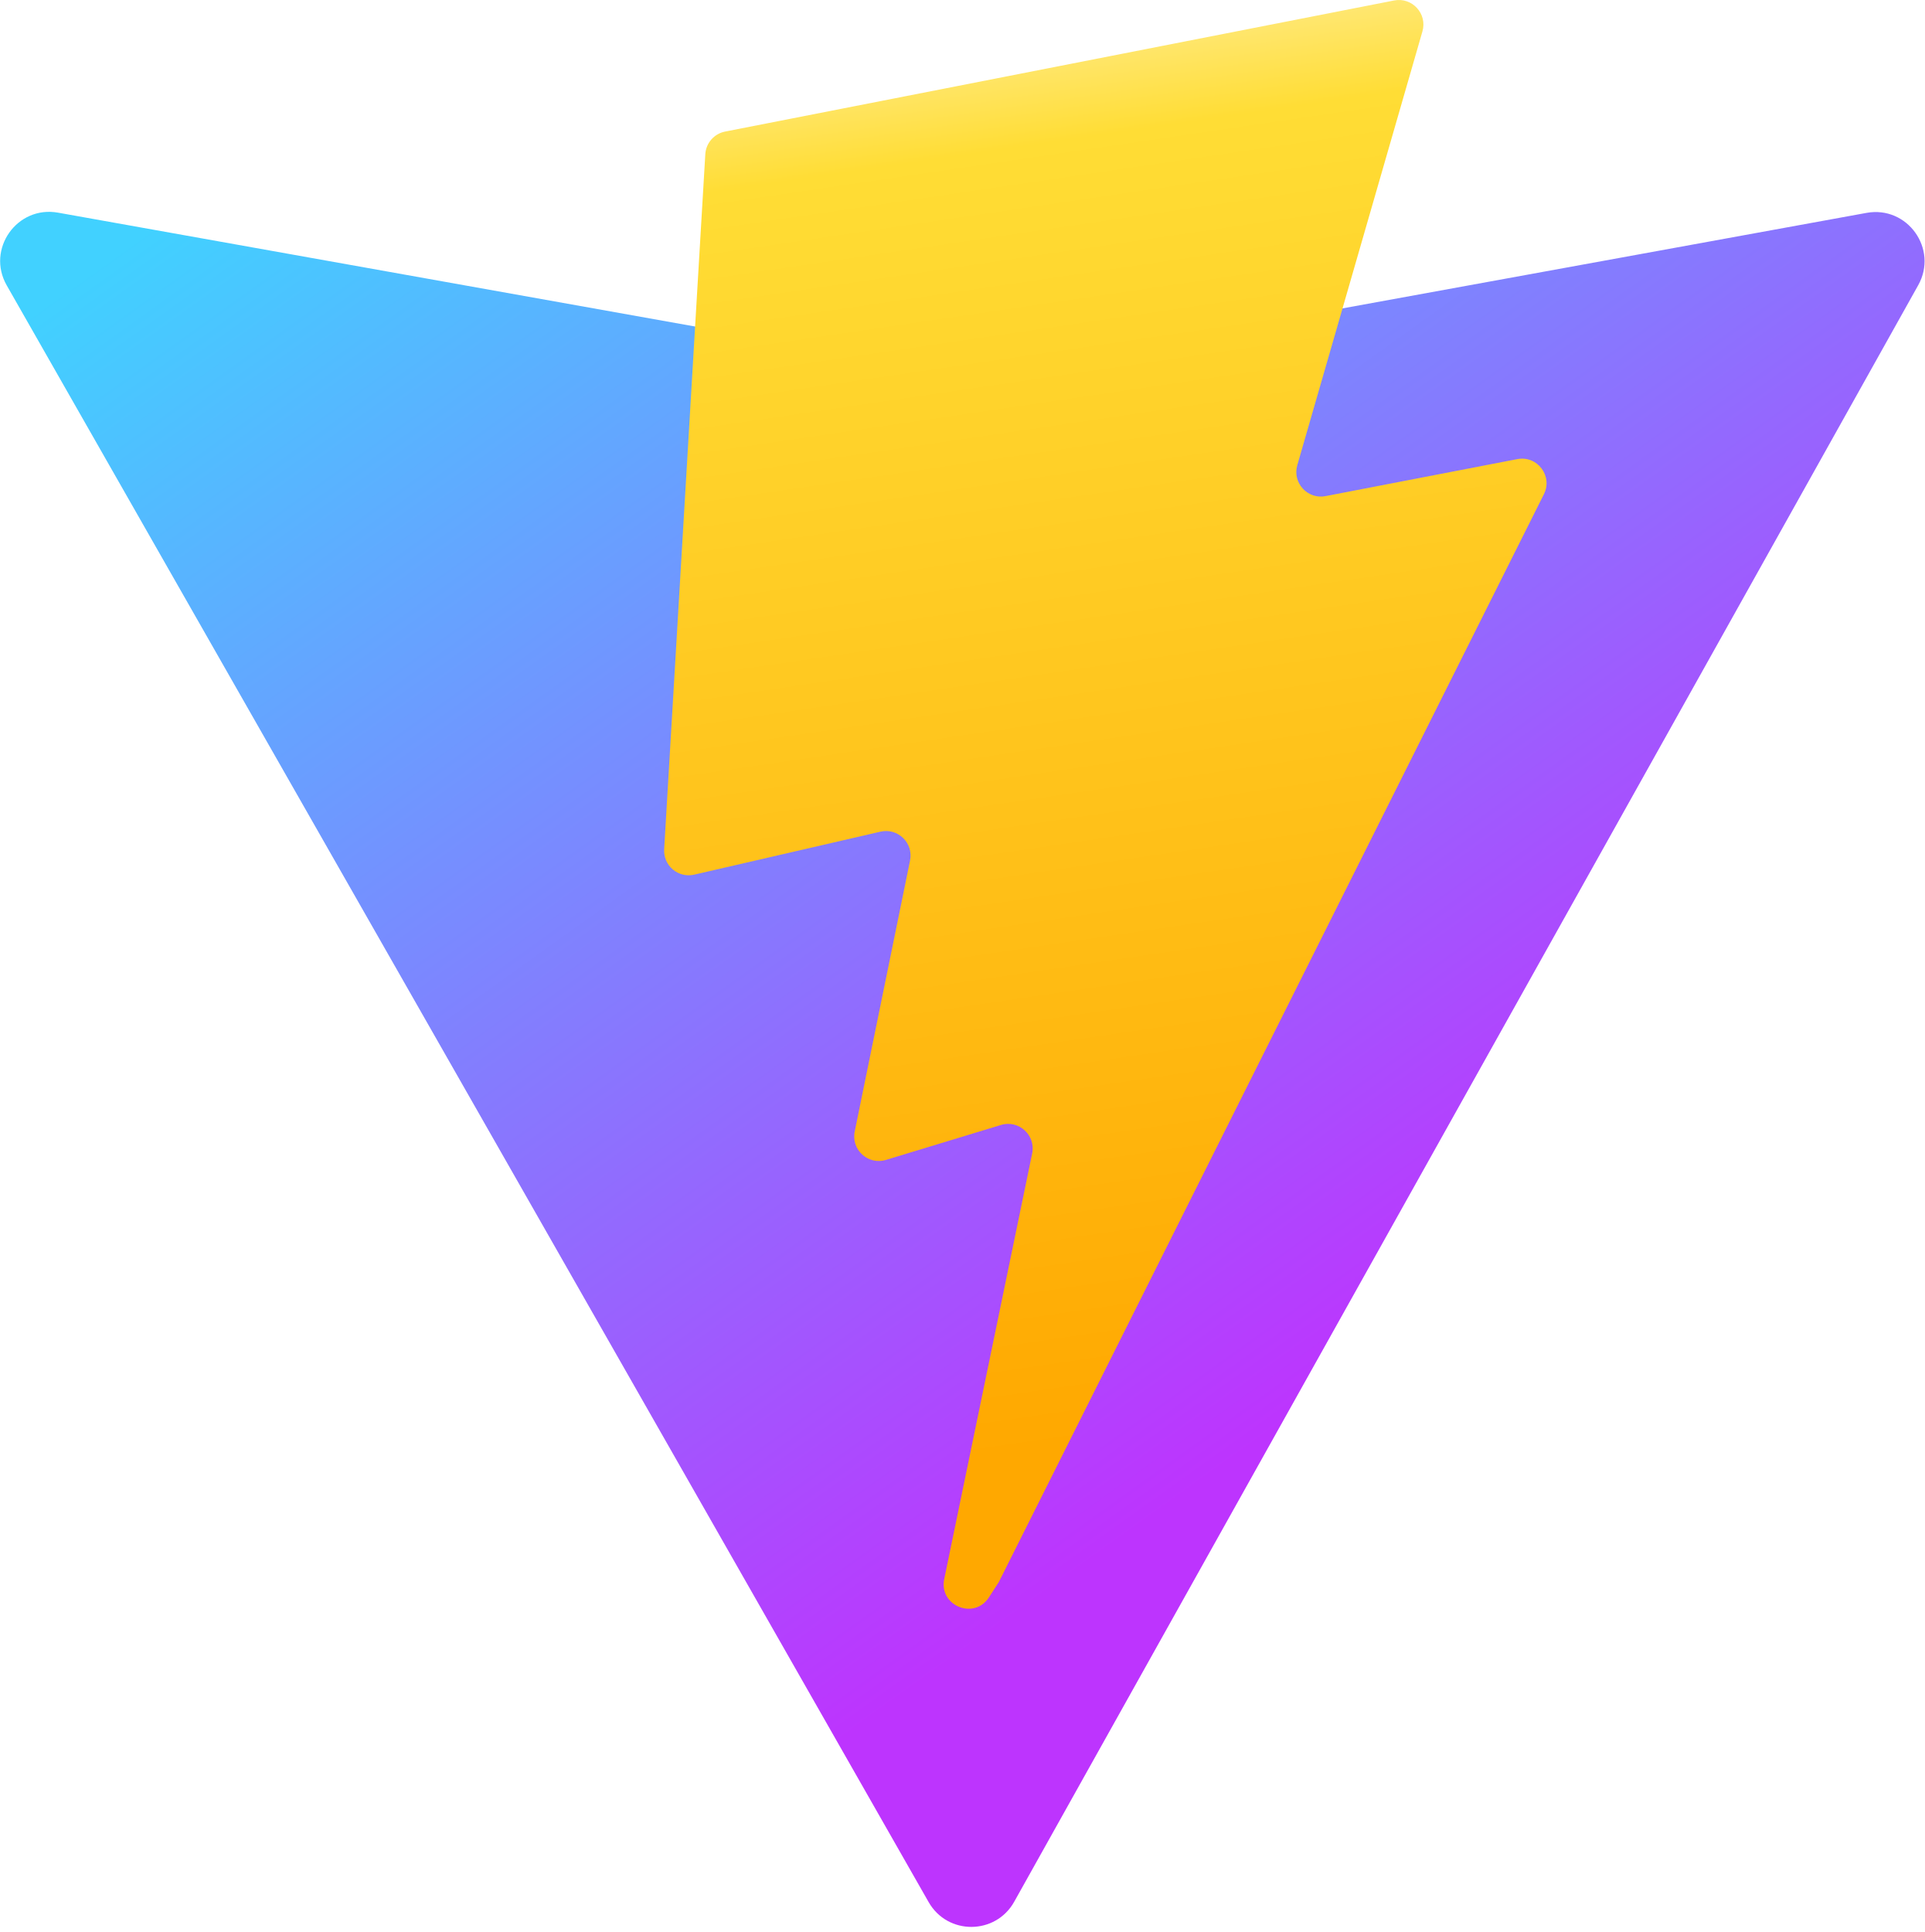
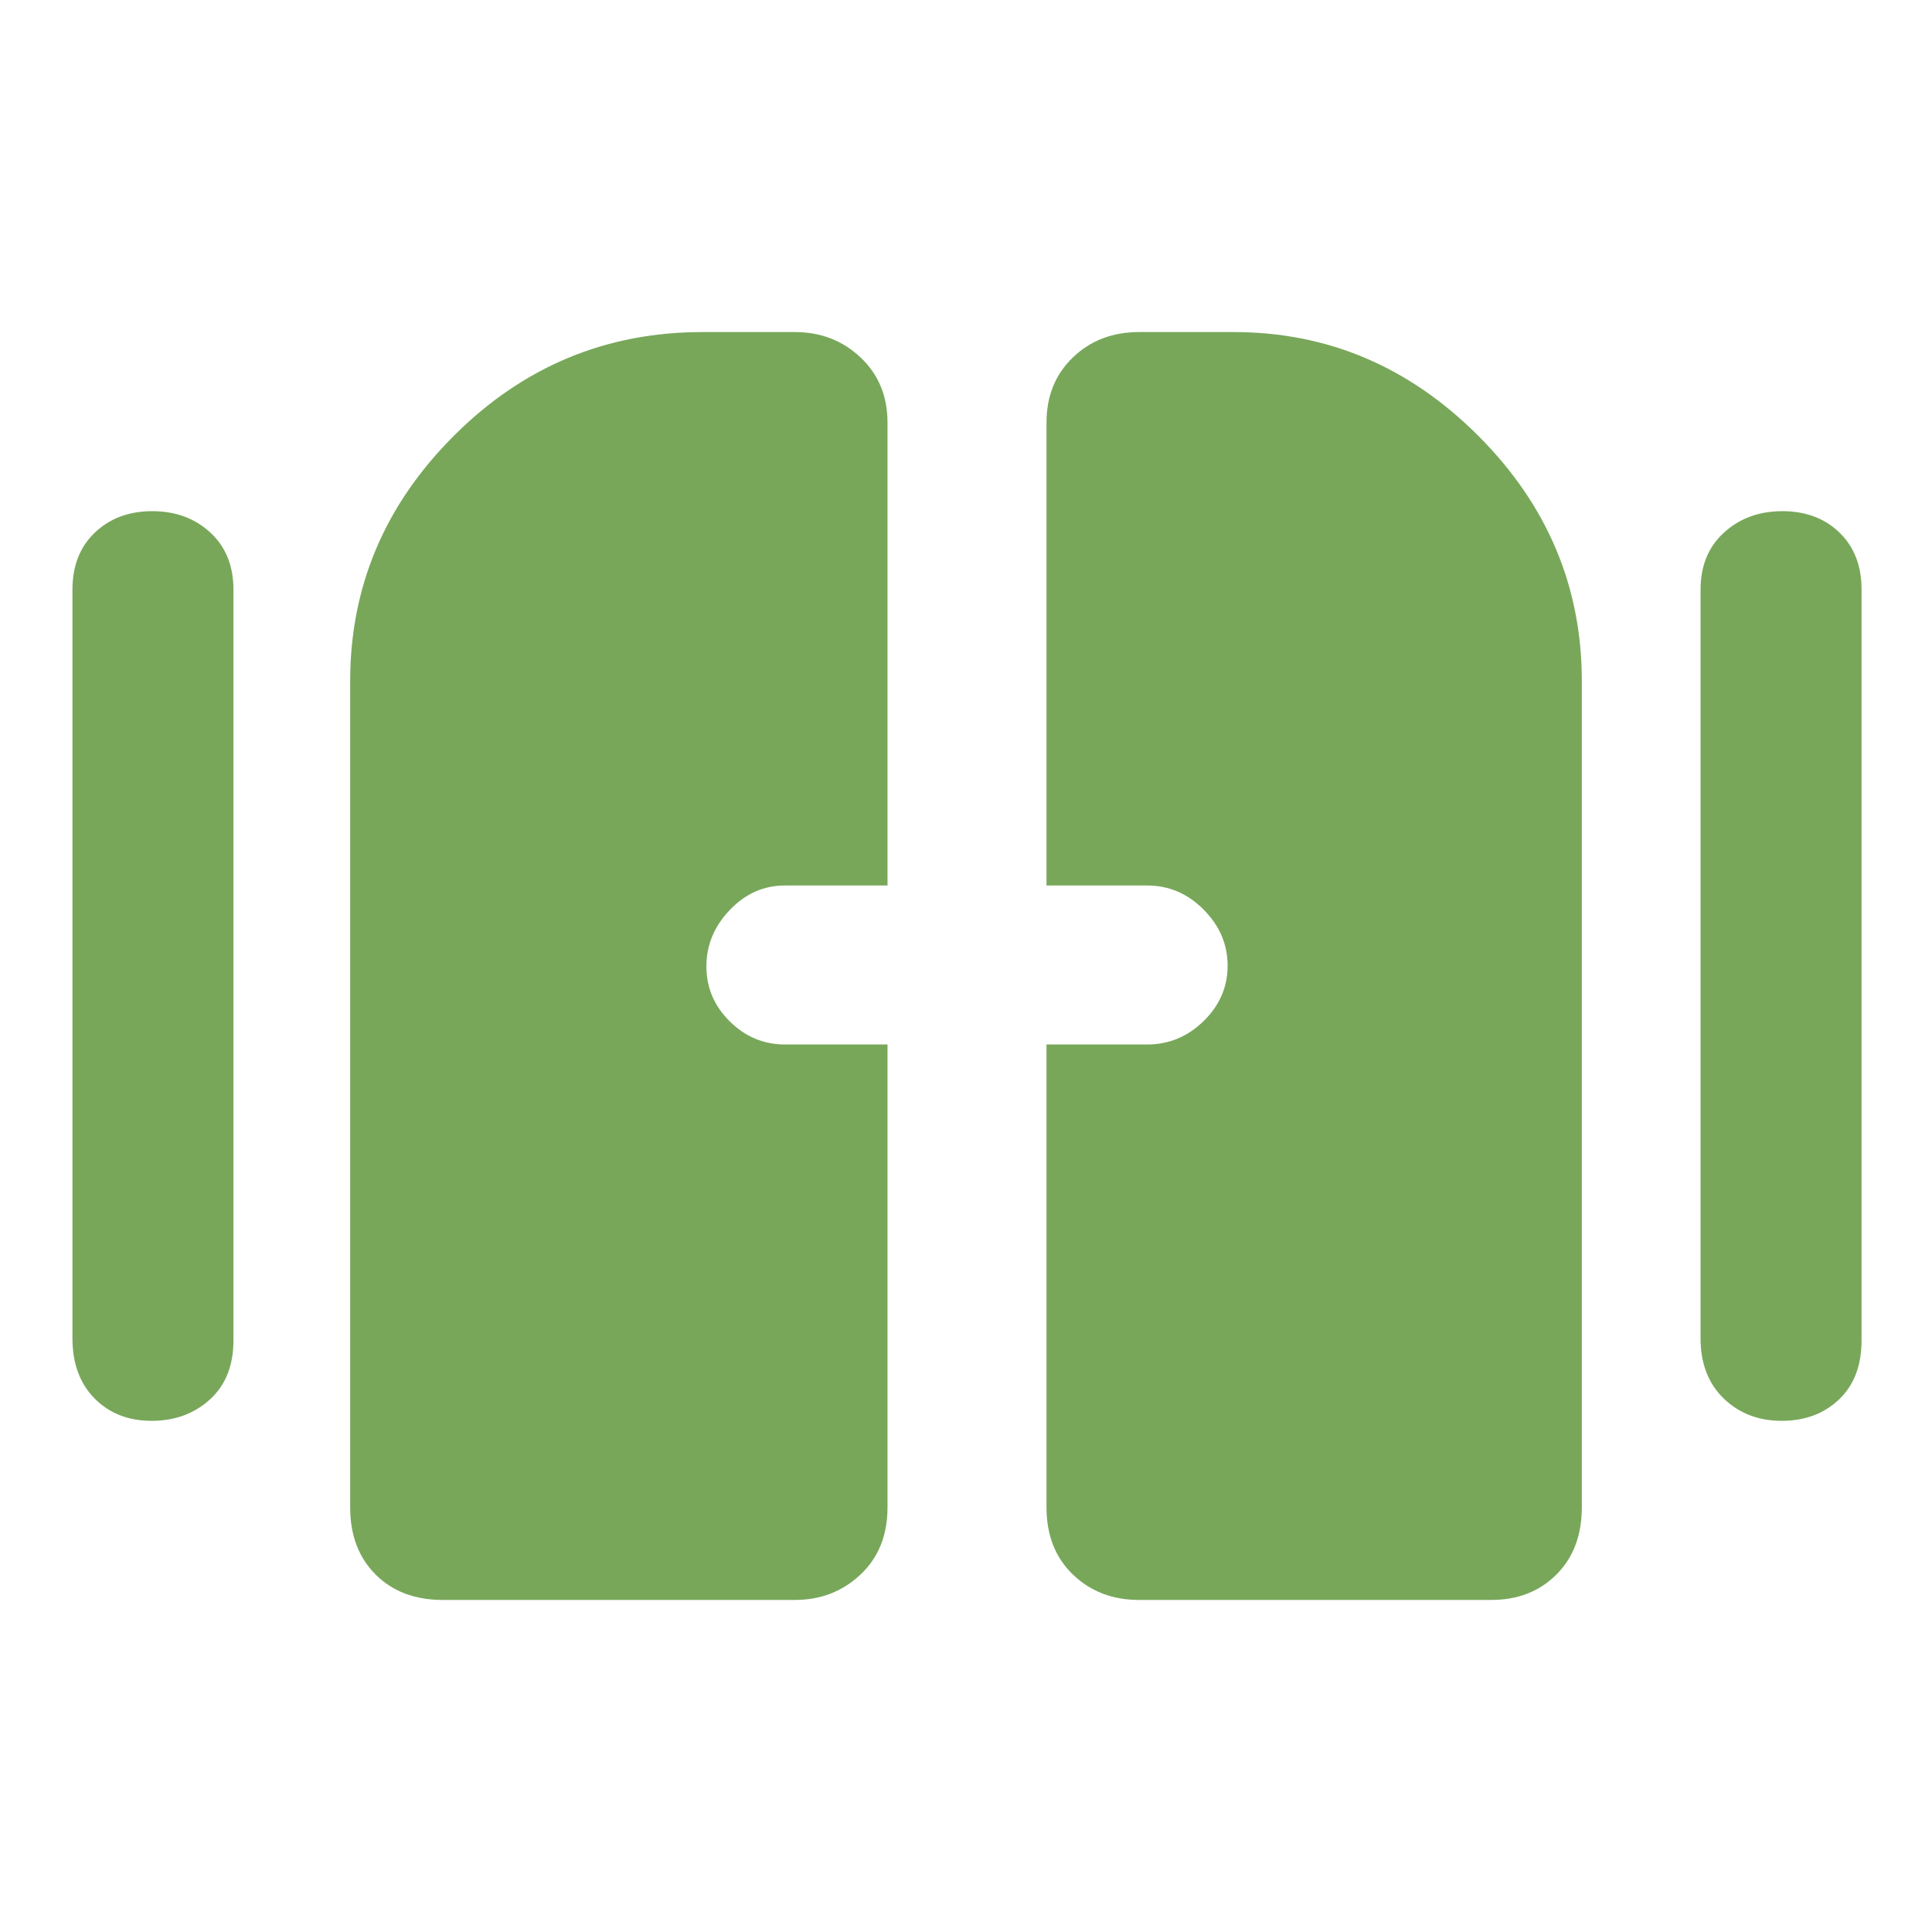
- <svg xmlns="http://www.w3.org/2000/svg" aria-hidden="true" role="img" class="iconify iconify--logos" width="31.88" height="32" preserveAspectRatio="xMidYMid meet" viewBox="0 0 256 257">
-   <defs>
-     <linearGradient id="IconifyId1813088fe1fbc01fb466" x1="-.828%" x2="57.636%" y1="7.652%" y2="78.411%">
-       <stop offset="0%" stop-color="#41D1FF" />
-       <stop offset="100%" stop-color="#BD34FE" />
-     </linearGradient>
-     <linearGradient id="IconifyId1813088fe1fbc01fb467" x1="43.376%" x2="50.316%" y1="2.242%" y2="89.03%">
-       <stop offset="0%" stop-color="#FFEA83" />
-       <stop offset="8.333%" stop-color="#FFDD35" />
-       <stop offset="100%" stop-color="#FFA800" />
-     </linearGradient>
-   </defs>
-   <path fill="url(#IconifyId1813088fe1fbc01fb466)" d="M255.153 37.938L134.897 252.976c-2.483 4.44-8.862 4.466-11.382.048L.875 37.958c-2.746-4.814 1.371-10.646 6.827-9.67l120.385 21.517a6.537 6.537 0 0 0 2.322-.004l117.867-21.483c5.438-.991 9.574 4.796 6.877 9.62Z" />
-   <path fill="url(#IconifyId1813088fe1fbc01fb467)" d="M185.432.063L96.44 17.501a3.268 3.268 0 0 0-2.634 3.014l-5.474 92.456a3.268 3.268 0 0 0 3.997 3.378l24.777-5.718c2.318-.535 4.413 1.507 3.936 3.838l-7.361 36.047c-.495 2.426 1.782 4.5 4.151 3.78l15.304-4.649c2.372-.72 4.652 1.36 4.15 3.788l-11.698 56.621c-.732 3.542 3.979 5.473 5.943 2.437l1.313-2.028l72.516-144.72c1.215-2.423-.88-5.186-3.54-4.672l-25.505 4.922c-2.396.462-4.435-1.77-3.759-4.114l16.646-57.705c.677-2.35-1.37-4.583-3.769-4.113Z" />
+ <svg xmlns="http://www.w3.org/2000/svg" height="48px" viewBox="0 -960 960 960" width="48px" fill="#78A75A">
+   <path d="M46.98-265.13Q36-276.25 36-295v-372q0-17.78 11.16-28.39T75.66-706q17.34 0 28.84 10.61T116-667v373q0 18.75-11.68 29.37Q92.65-254 75.31-254q-17.35 0-28.33-11.13Zm809.5 0Q845-276.25 845-295v-372q0-17.78 11.66-28.39t29-10.61Q903-706 914-695.39T925-667v373q0 18.75-11.18 29.37Q902.65-254 885.31-254q-17.35 0-28.83-11.13ZM174-211v-410.56q0-70.44 51.56-121.94Q277.13-795 349-795h46q19.2 0 32.6 12.61Q441-769.78 441-750v230h-51q-15.77 0-27.39 12.18Q351-495.65 351-479.81q0 15.85 11.61 27.33Q374.23-441 390-441h51v230q0 20.75-13.4 33.37Q414.2-165 395-165H220q-20.75 0-33.37-12.63Q174-190.25 174-211Zm346 0v-230h50q16.2 0 28.1-11.66 11.9-11.66 11.9-27.5T598.1-508q-11.9-12-28.1-12h-50v-230q0-19.78 13.11-32.39T566-795h47q70 0 121.5 51.5T786-621.56V-211q0 20.75-12.61 33.37Q760.78-165 741-165H566q-19.78 0-32.89-12.63Q520-190.25 520-211Z" />
</svg>
